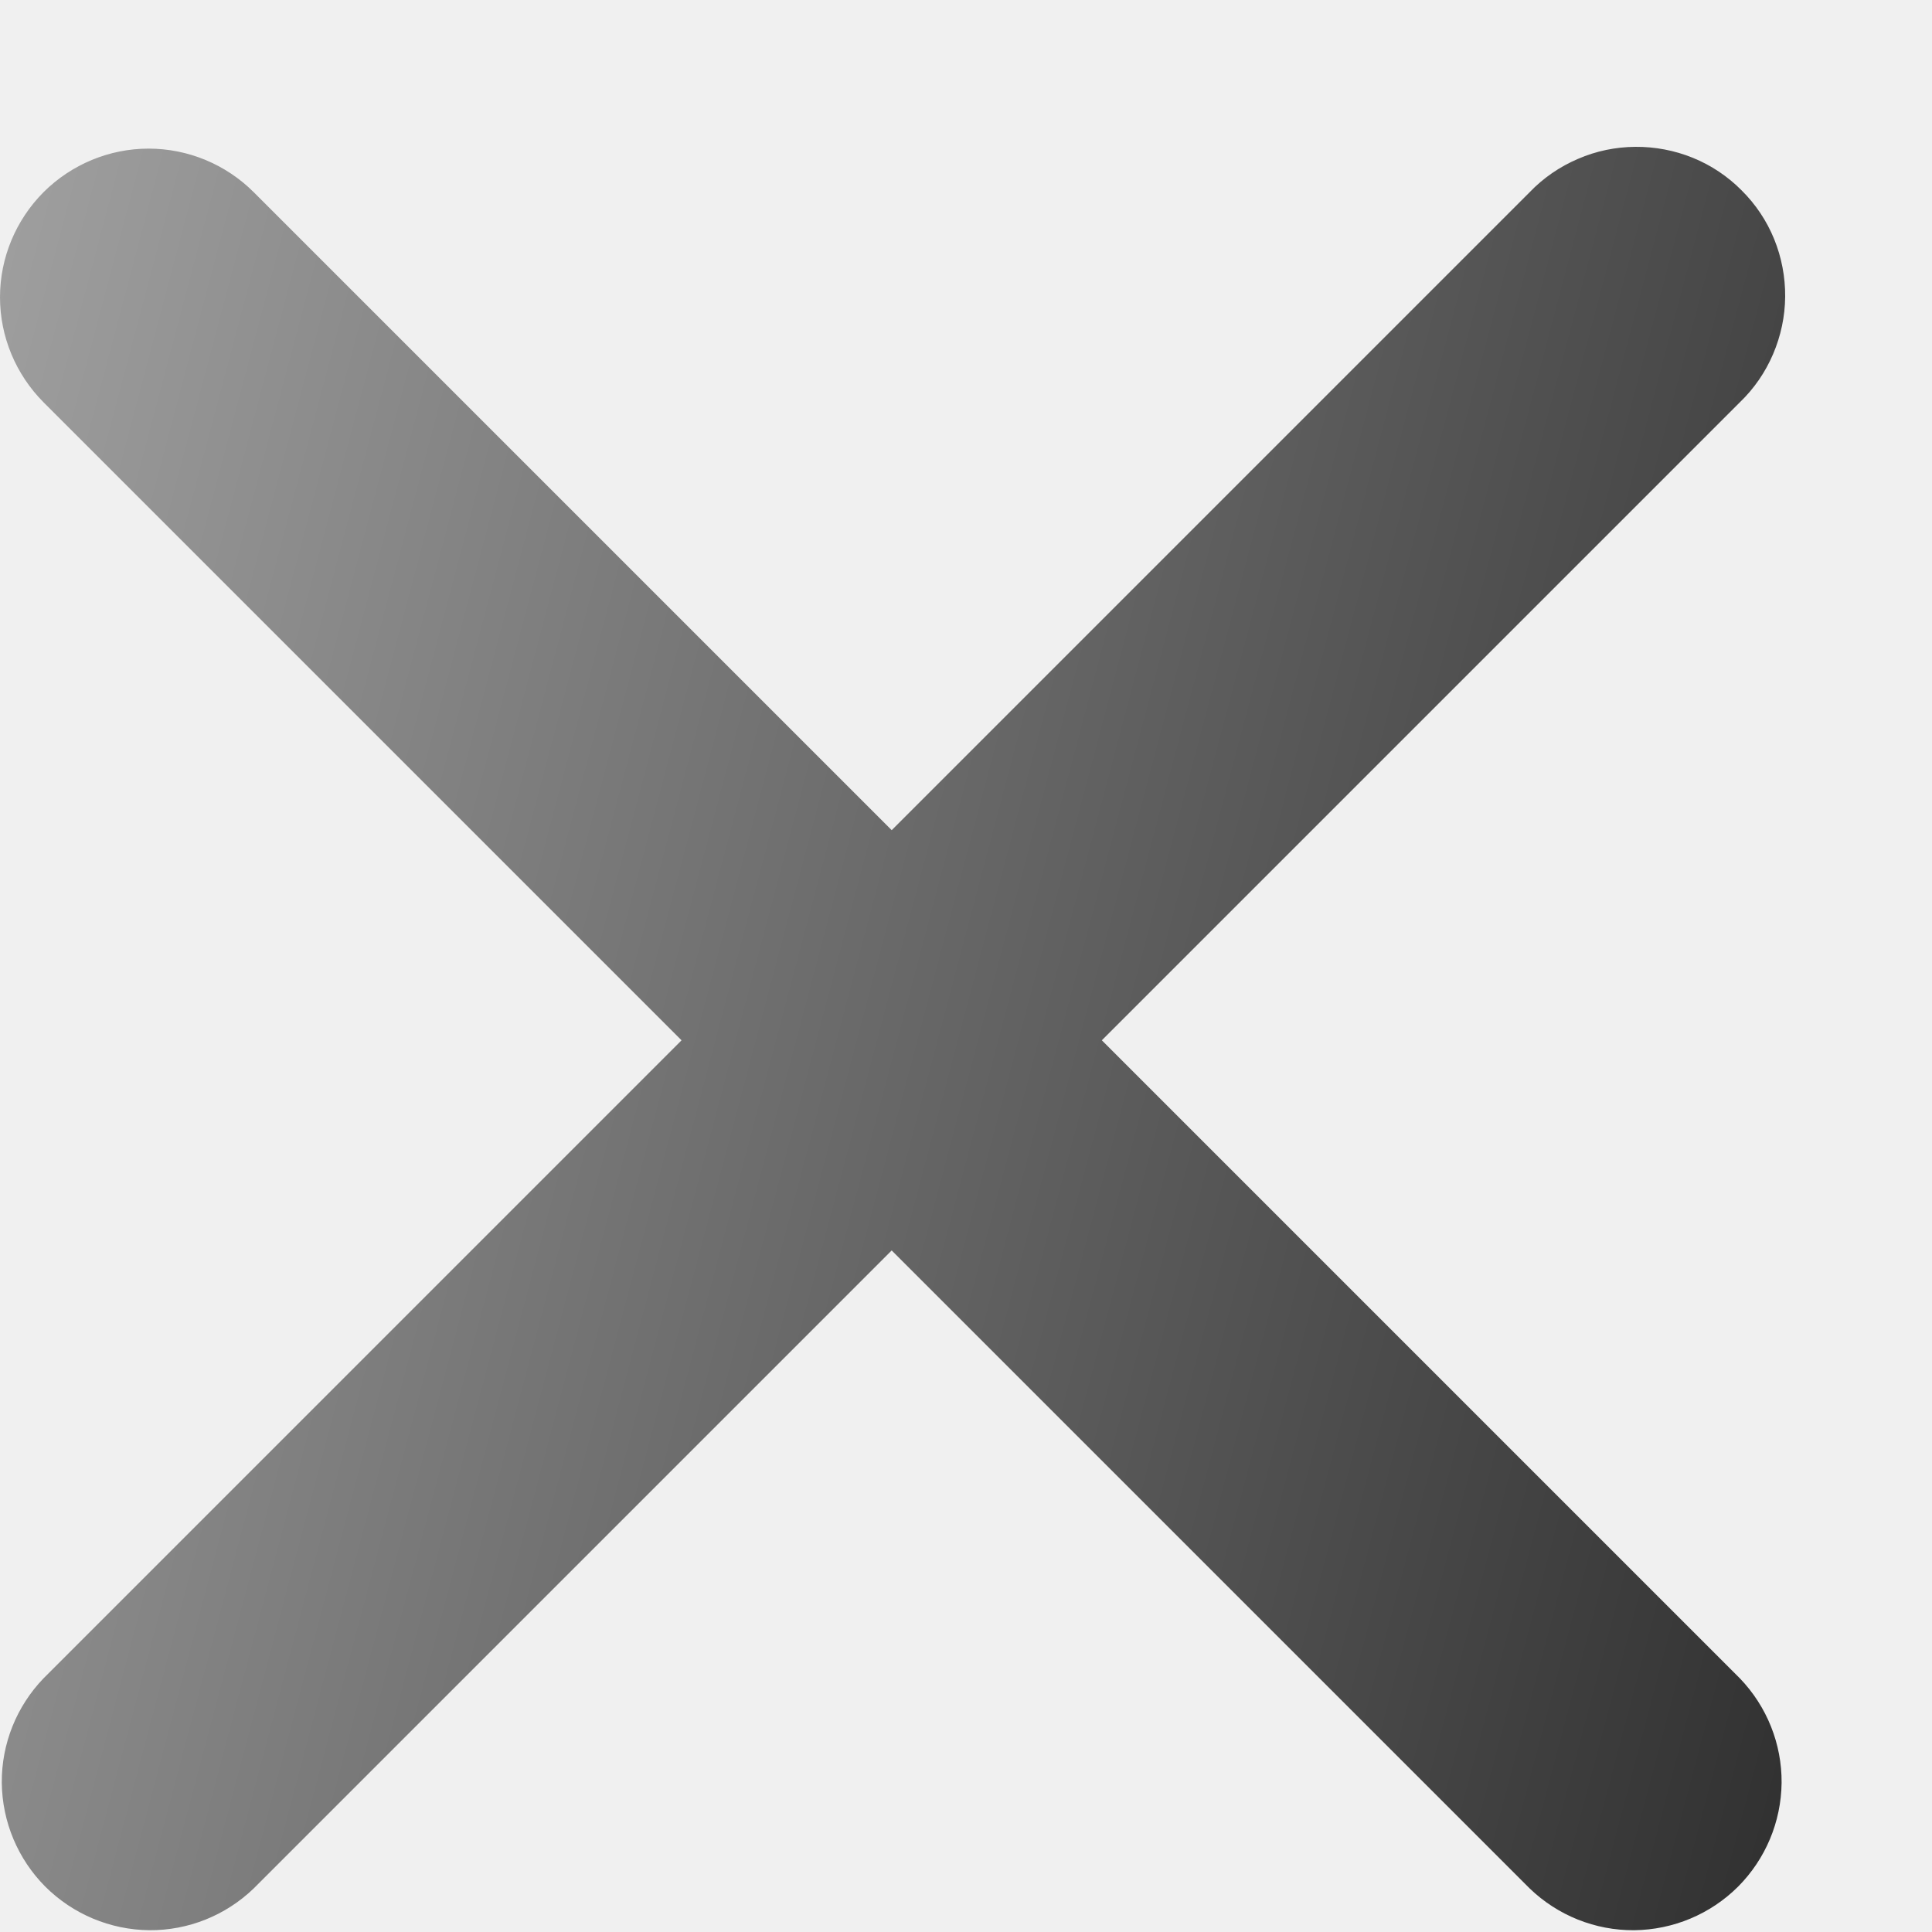
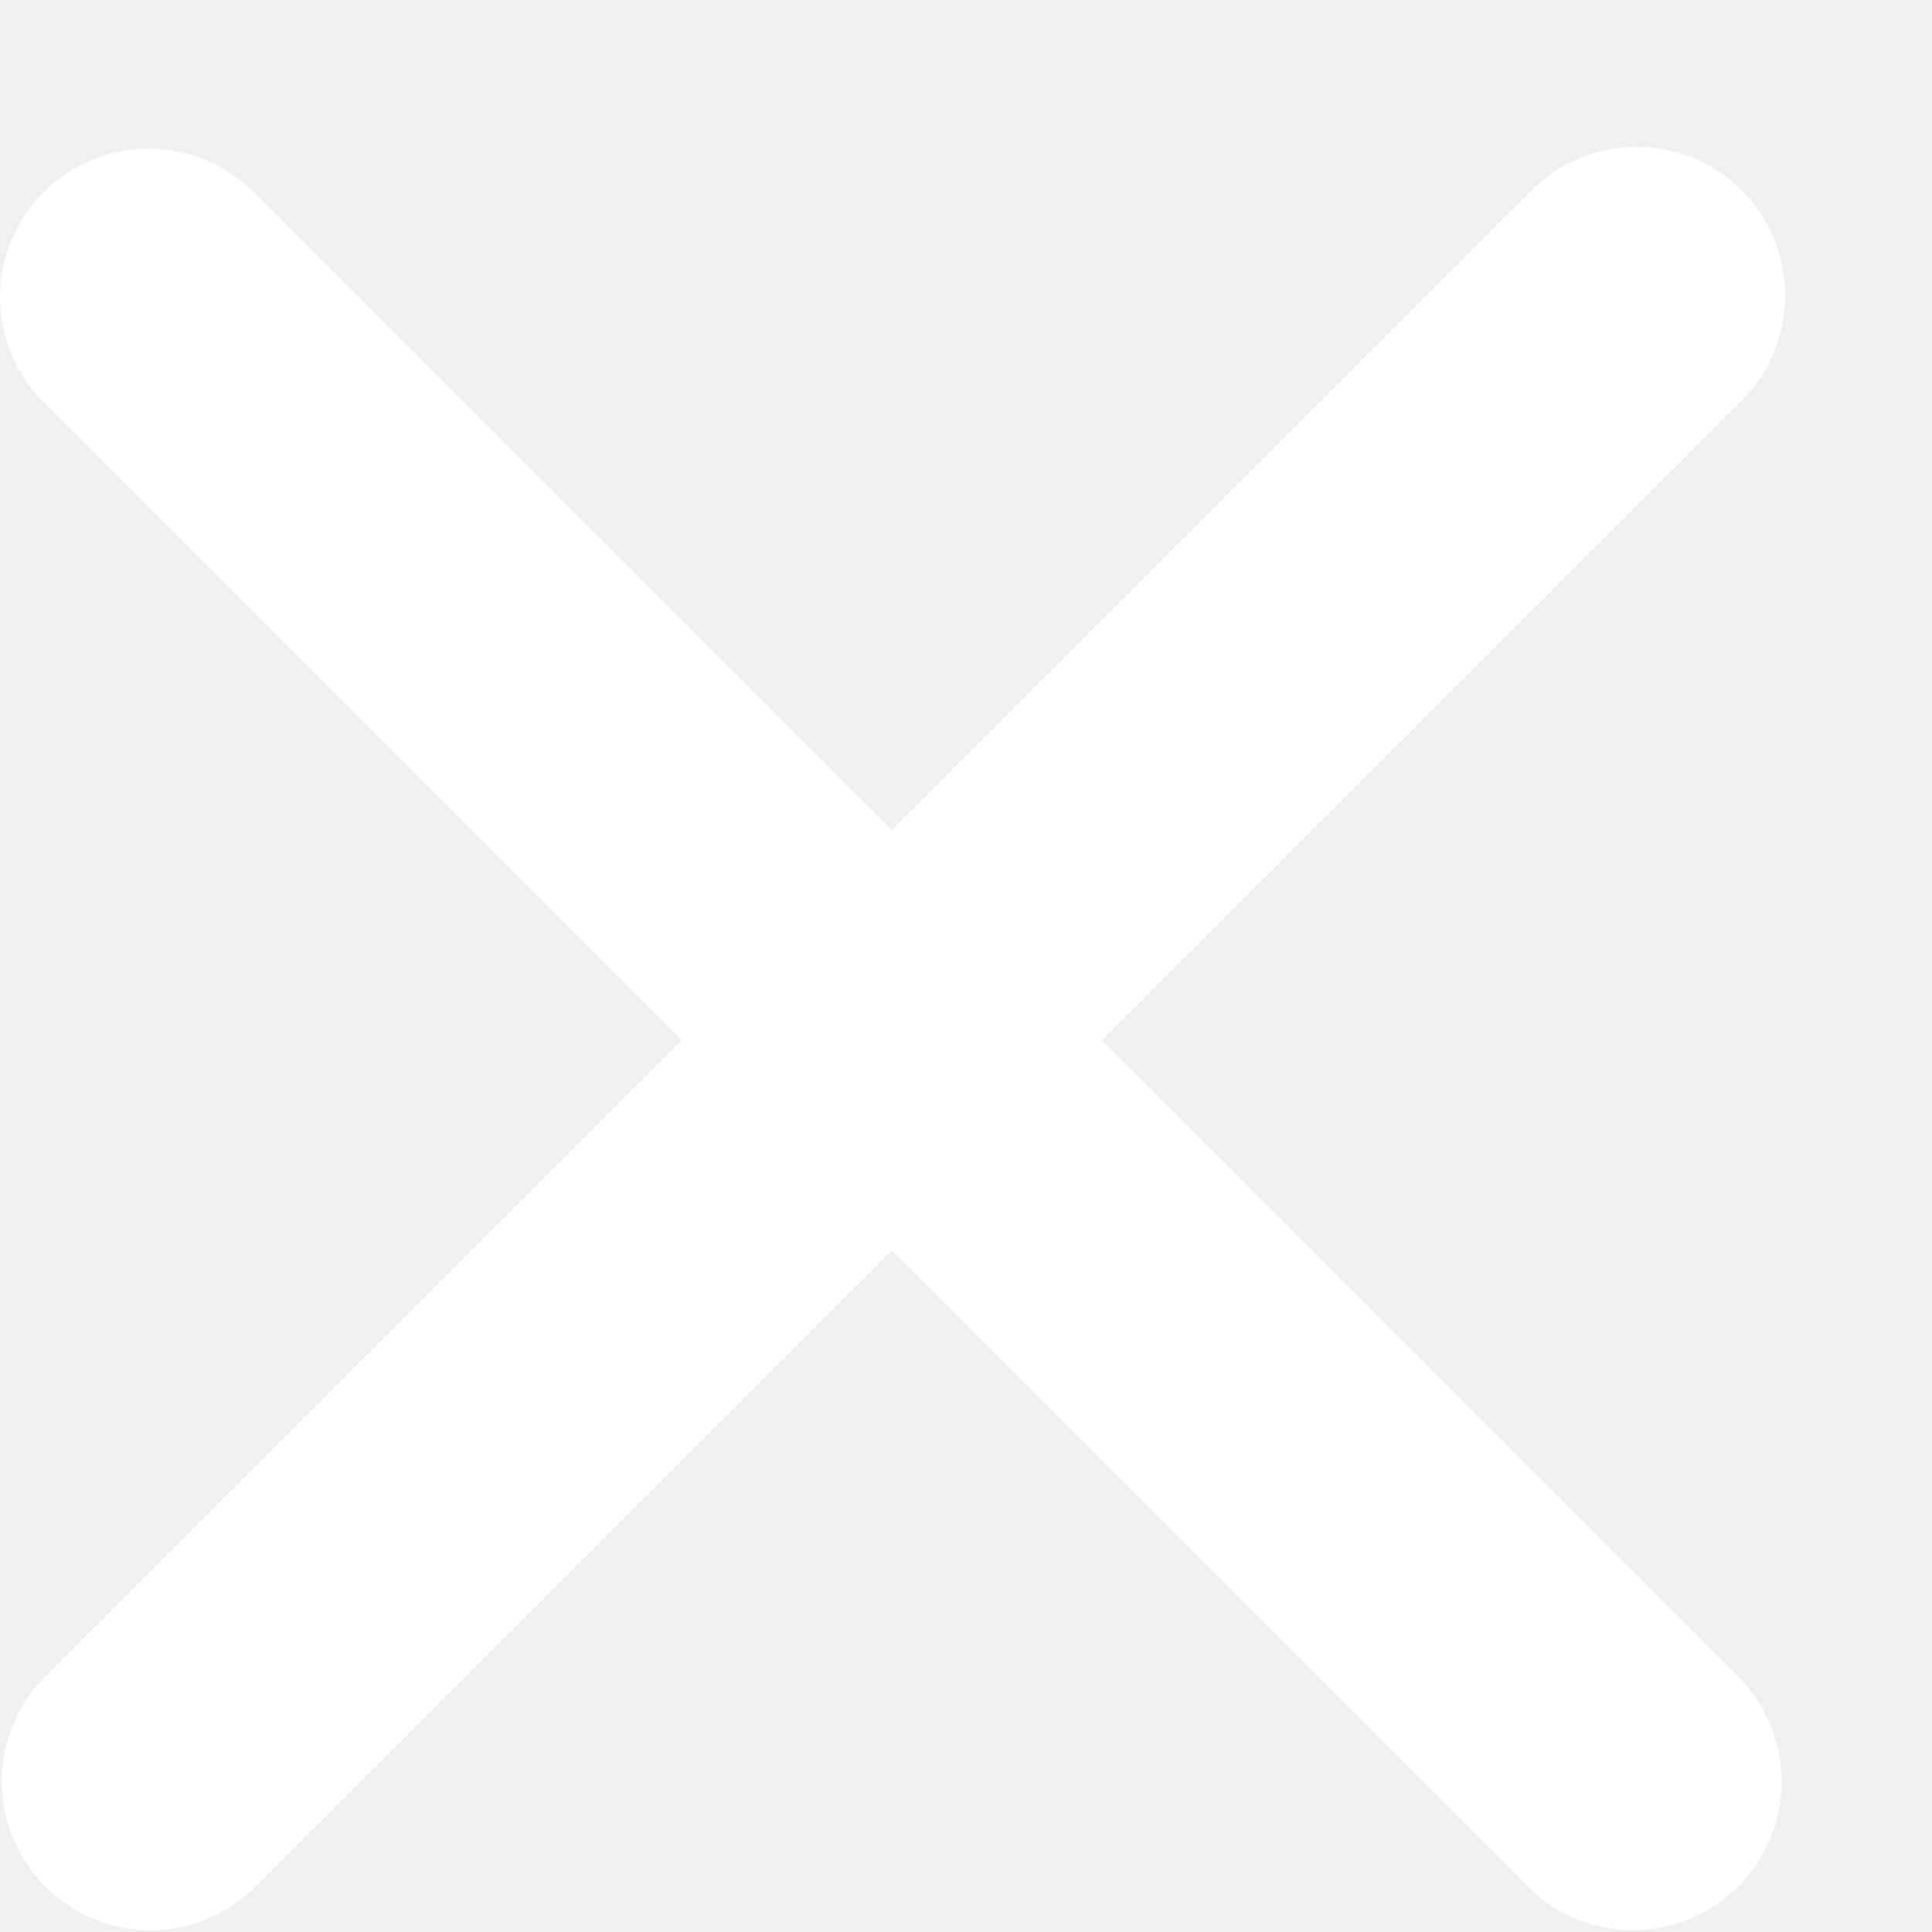
<svg xmlns="http://www.w3.org/2000/svg" width="13" height="13" viewBox="0 0 13 13" fill="none">
-   <path fill-rule="evenodd" clip-rule="evenodd" d="M0.293 1.293C0.481 1.106 0.735 1 1 1C1.265 1 1.52 1.106 1.707 1.293L6 5.586L10.293 1.293C10.385 1.197 10.496 1.121 10.618 1.069C10.74 1.016 10.871 0.989 11.004 0.988C11.136 0.987 11.268 1.012 11.391 1.062C11.514 1.112 11.626 1.187 11.719 1.281C11.813 1.374 11.888 1.486 11.938 1.609C11.988 1.732 12.013 1.864 12.012 1.996C12.011 2.129 11.983 2.26 11.931 2.382C11.879 2.504 11.803 2.615 11.707 2.707L7.414 7L11.707 11.293C11.889 11.482 11.99 11.734 11.988 11.996C11.985 12.259 11.88 12.509 11.695 12.695C11.509 12.88 11.259 12.985 10.996 12.988C10.734 12.99 10.482 12.889 10.293 12.707L6 8.414L1.707 12.707C1.518 12.889 1.266 12.99 1.004 12.988C0.741 12.985 0.491 12.88 0.305 12.695C0.12 12.509 0.015 12.259 0.012 11.996C0.01 11.734 0.111 11.482 0.293 11.293L4.586 7L0.293 2.707C0.106 2.519 0 2.265 0 2C0 1.735 0.106 1.481 0.293 1.293Z" fill="url(#paint0_linear_623:1603)" />
-   <defs>
-     <linearGradient id="paint0_linear_623:1603" x1="-19.098" y1="24.078" x2="13.312" y2="32.668" gradientUnits="userSpaceOnUse">
-       <stop stop-color="#fff" />
-       <stop offset="1" />
-     </linearGradient>
-   </defs>
+   <path fill-rule="evenodd" clip-rule="evenodd" d="M0.293 1.293C0.481 1.105 0.735 1 1 1C1.265 1 1.519 1.105 1.707 1.293L6 5.586L10.293 1.293C10.385 1.197 10.496 1.121 10.618 1.069C10.74 1.016 10.871 0.989 11.004 0.988C11.136 0.987 11.268 1.012 11.391 1.062C11.514 1.112 11.626 1.187 11.719 1.281C11.813 1.374 11.887 1.486 11.938 1.609C11.988 1.732 12.013 1.864 12.012 1.996C12.011 2.129 11.983 2.26 11.931 2.382C11.879 2.504 11.803 2.615 11.707 2.707L7.414 7L11.707 11.293C11.889 11.482 11.99 11.734 11.988 11.996C11.985 12.259 11.88 12.509 11.695 12.695C11.509 12.88 11.259 12.985 10.996 12.988C10.734 12.99 10.482 12.889 10.293 12.707L6 8.414L1.707 12.707C1.518 12.889 1.266 12.99 1.004 12.988C0.741 12.985 0.491 12.88 0.305 12.695C0.12 12.509 0.015 12.259 0.012 11.996C0.01 11.734 0.111 11.482 0.293 11.293L4.586 7L0.293 2.707C0.106 2.519 0 2.265 0 2C0 1.735 0.106 1.48 0.293 1.293Z" fill="white" />
</svg>
